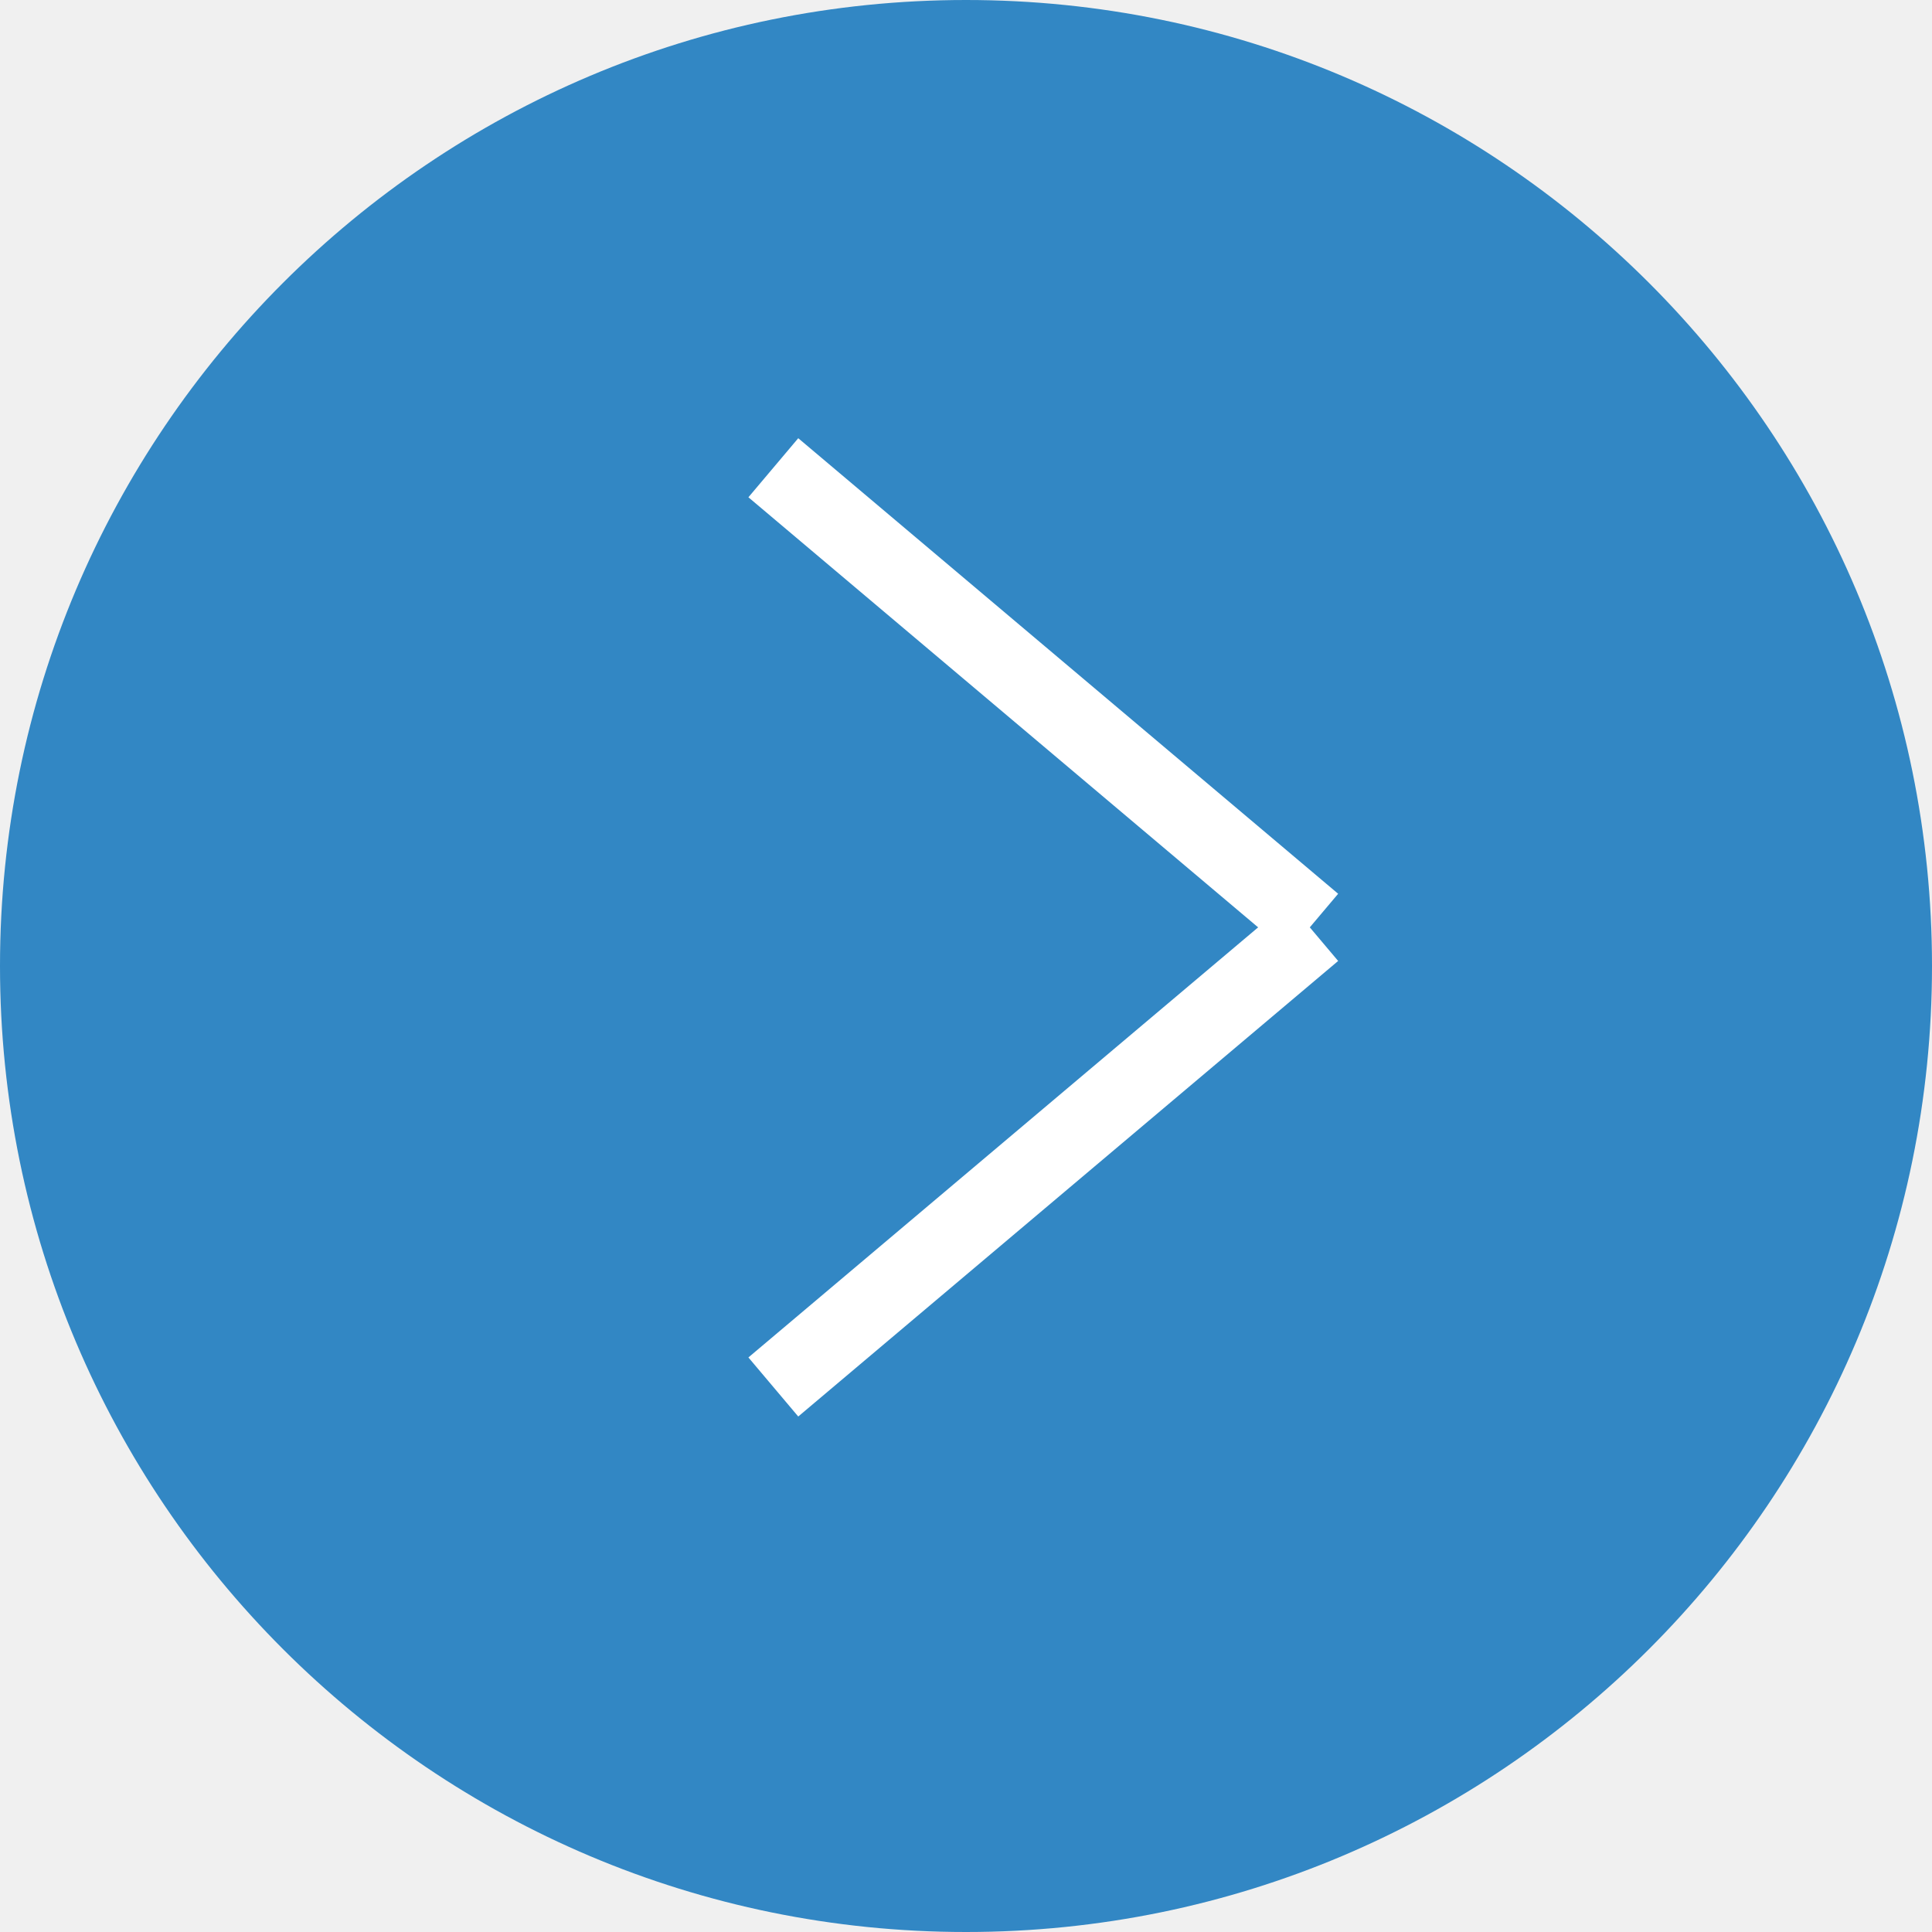
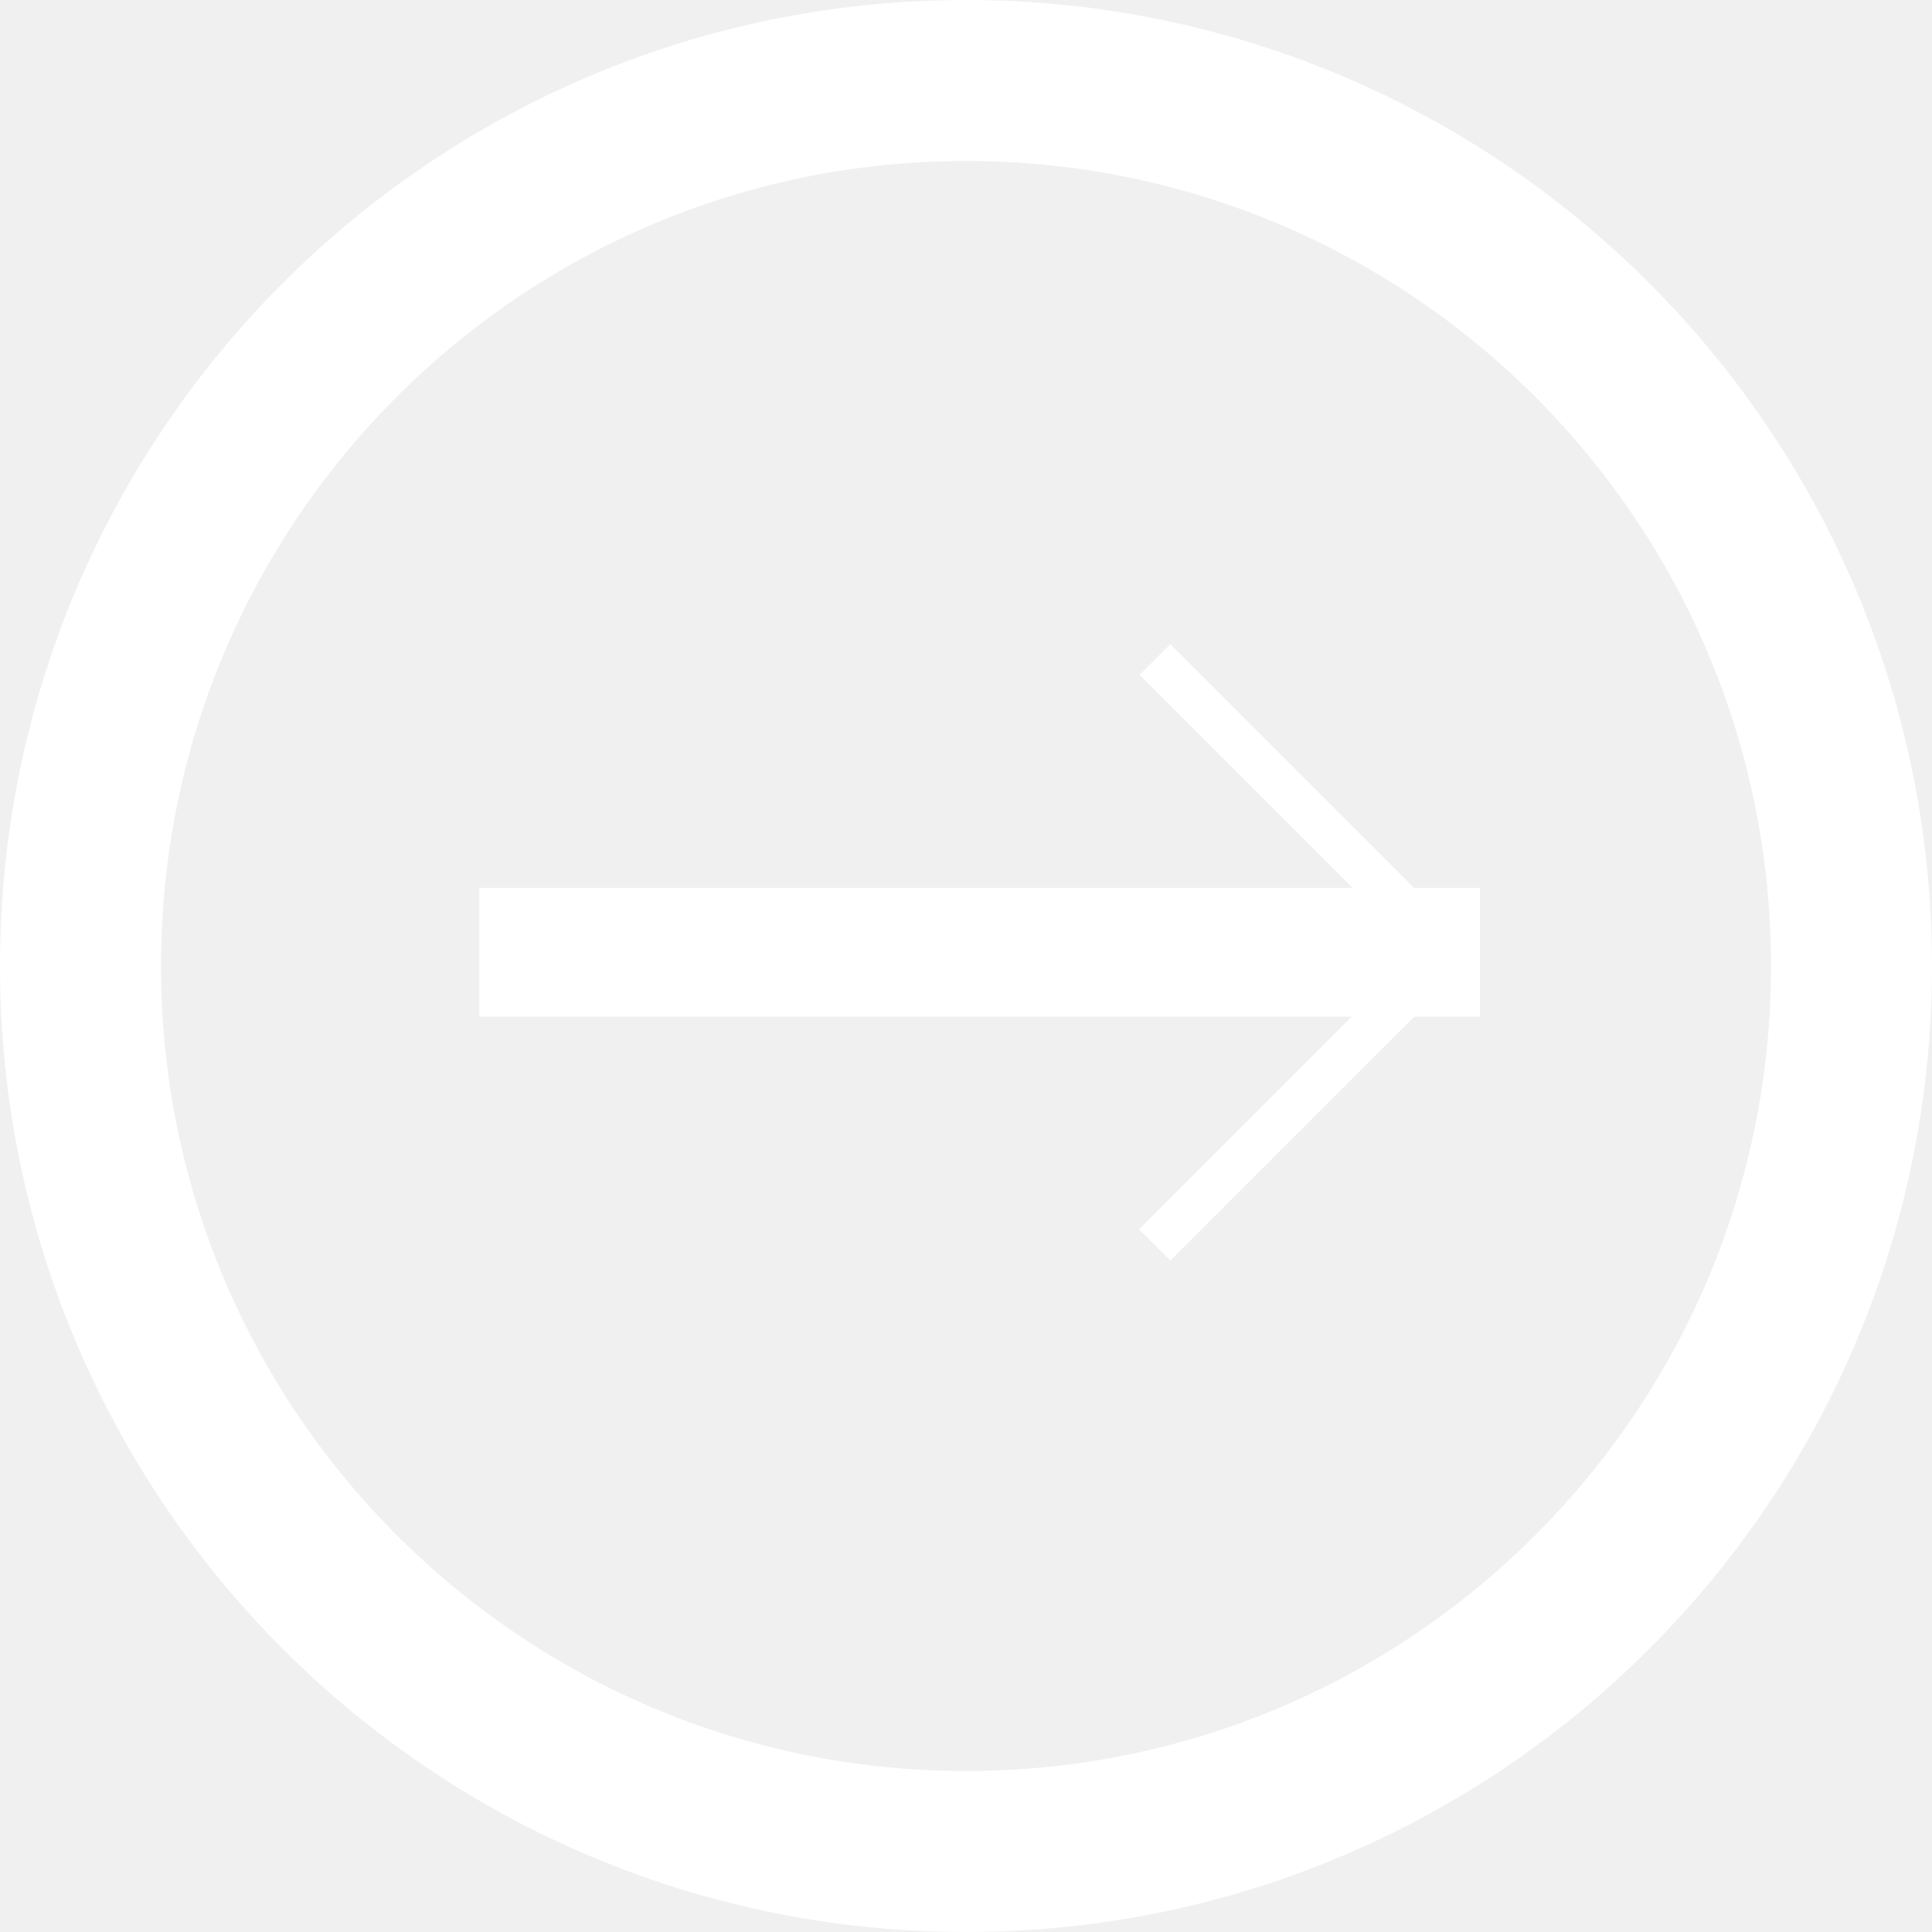
- <svg xmlns="http://www.w3.org/2000/svg" height="25" viewBox="0 0 25 25" width="25">
-   <g fill="none" fill-rule="evenodd">
-     <circle cx="12.5" cy="12.5" fill="#3287c4" r="12.5" />
-     <g stroke="#fff" stroke-linecap="square" transform="translate(10 6)">
-       <path d="m.389.375 6.222 5.25" />
-       <path d="m.389 6.375 6.222 5.25" transform="matrix(1 0 0 -1 0 18)" />
-     </g>
+ <svg xmlns="http://www.w3.org/2000/svg" width="24" height="24">
+   <g transform="translate(1 1)" fill="none" fill-rule="evenodd">
+     <path d="M16.985 11.214l-3.33 3.33-.117.116-.388-.389.116-.117 3.33-3.33-3.32-3.32-.12-.12.382-.382.12.12 3.59 3.59.12.119-.383.383z" fill="#FFF" />
+     <path d="M5.754 10.83h10.83" stroke="#FFF" stroke-width="1.6" stroke-linecap="square" />
+     <circle stroke="#FFF" stroke-width="2" cx="11" cy="11" r="11" />
  </g>
</svg>
